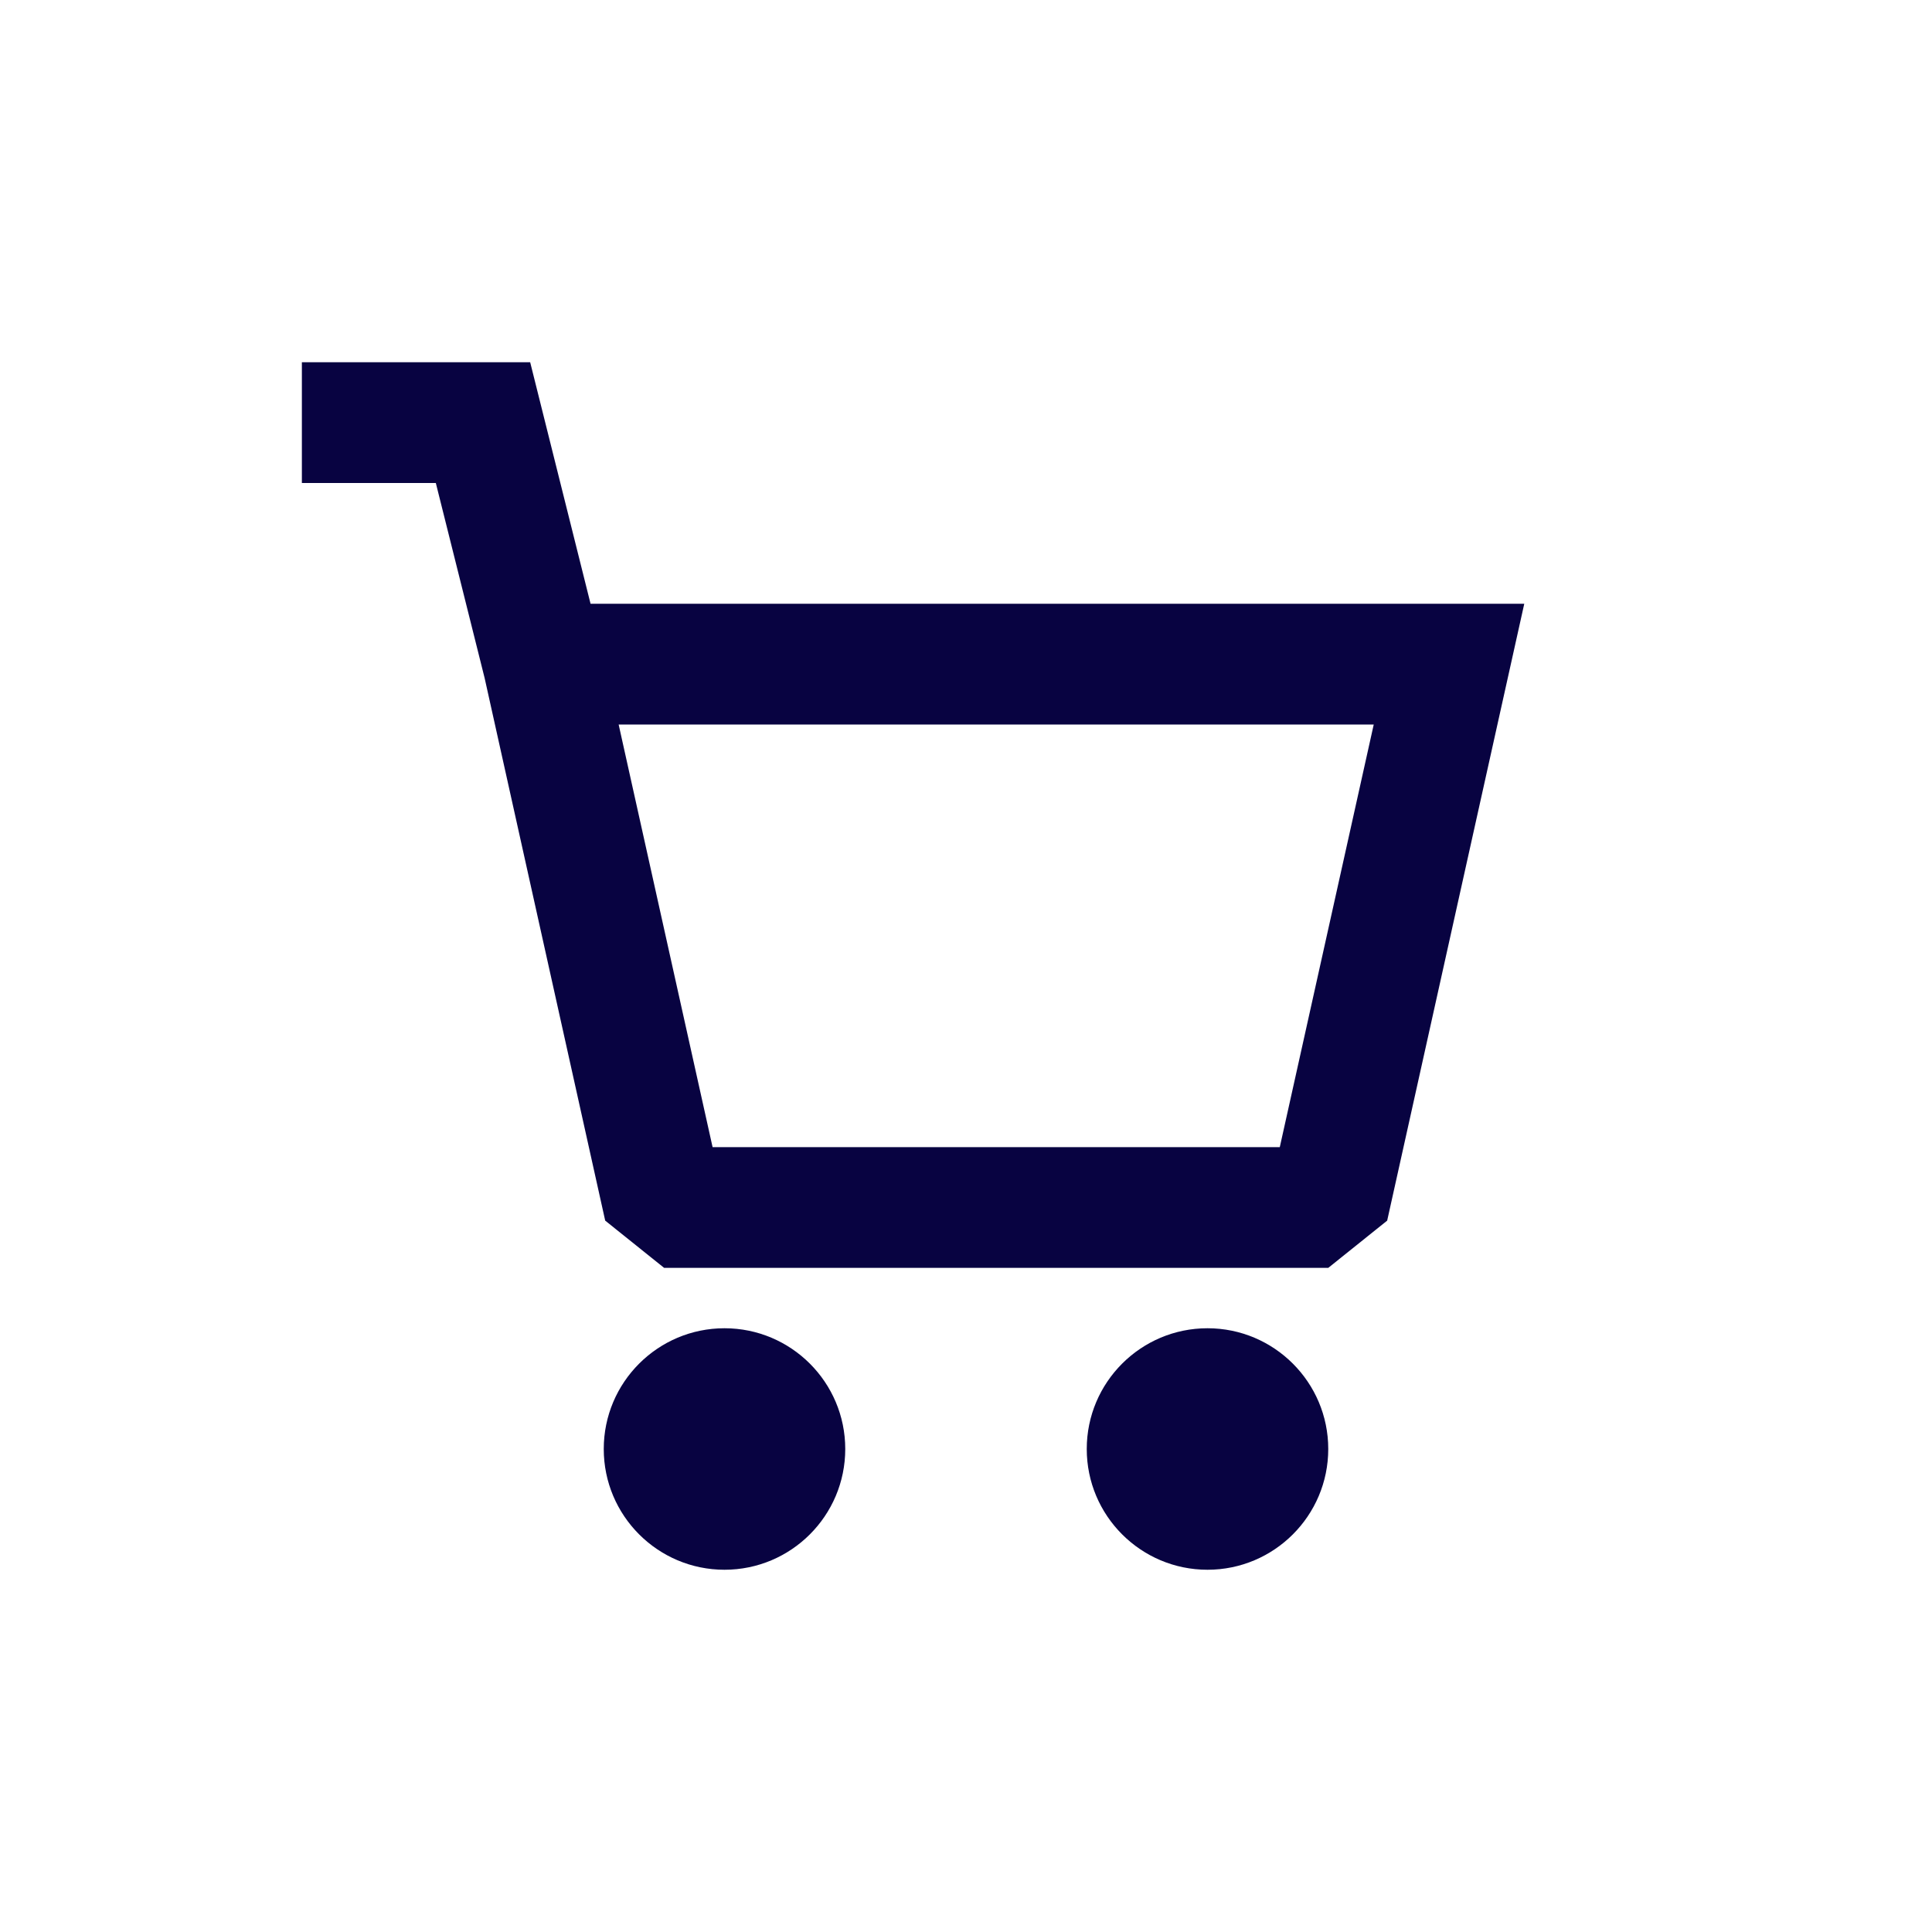
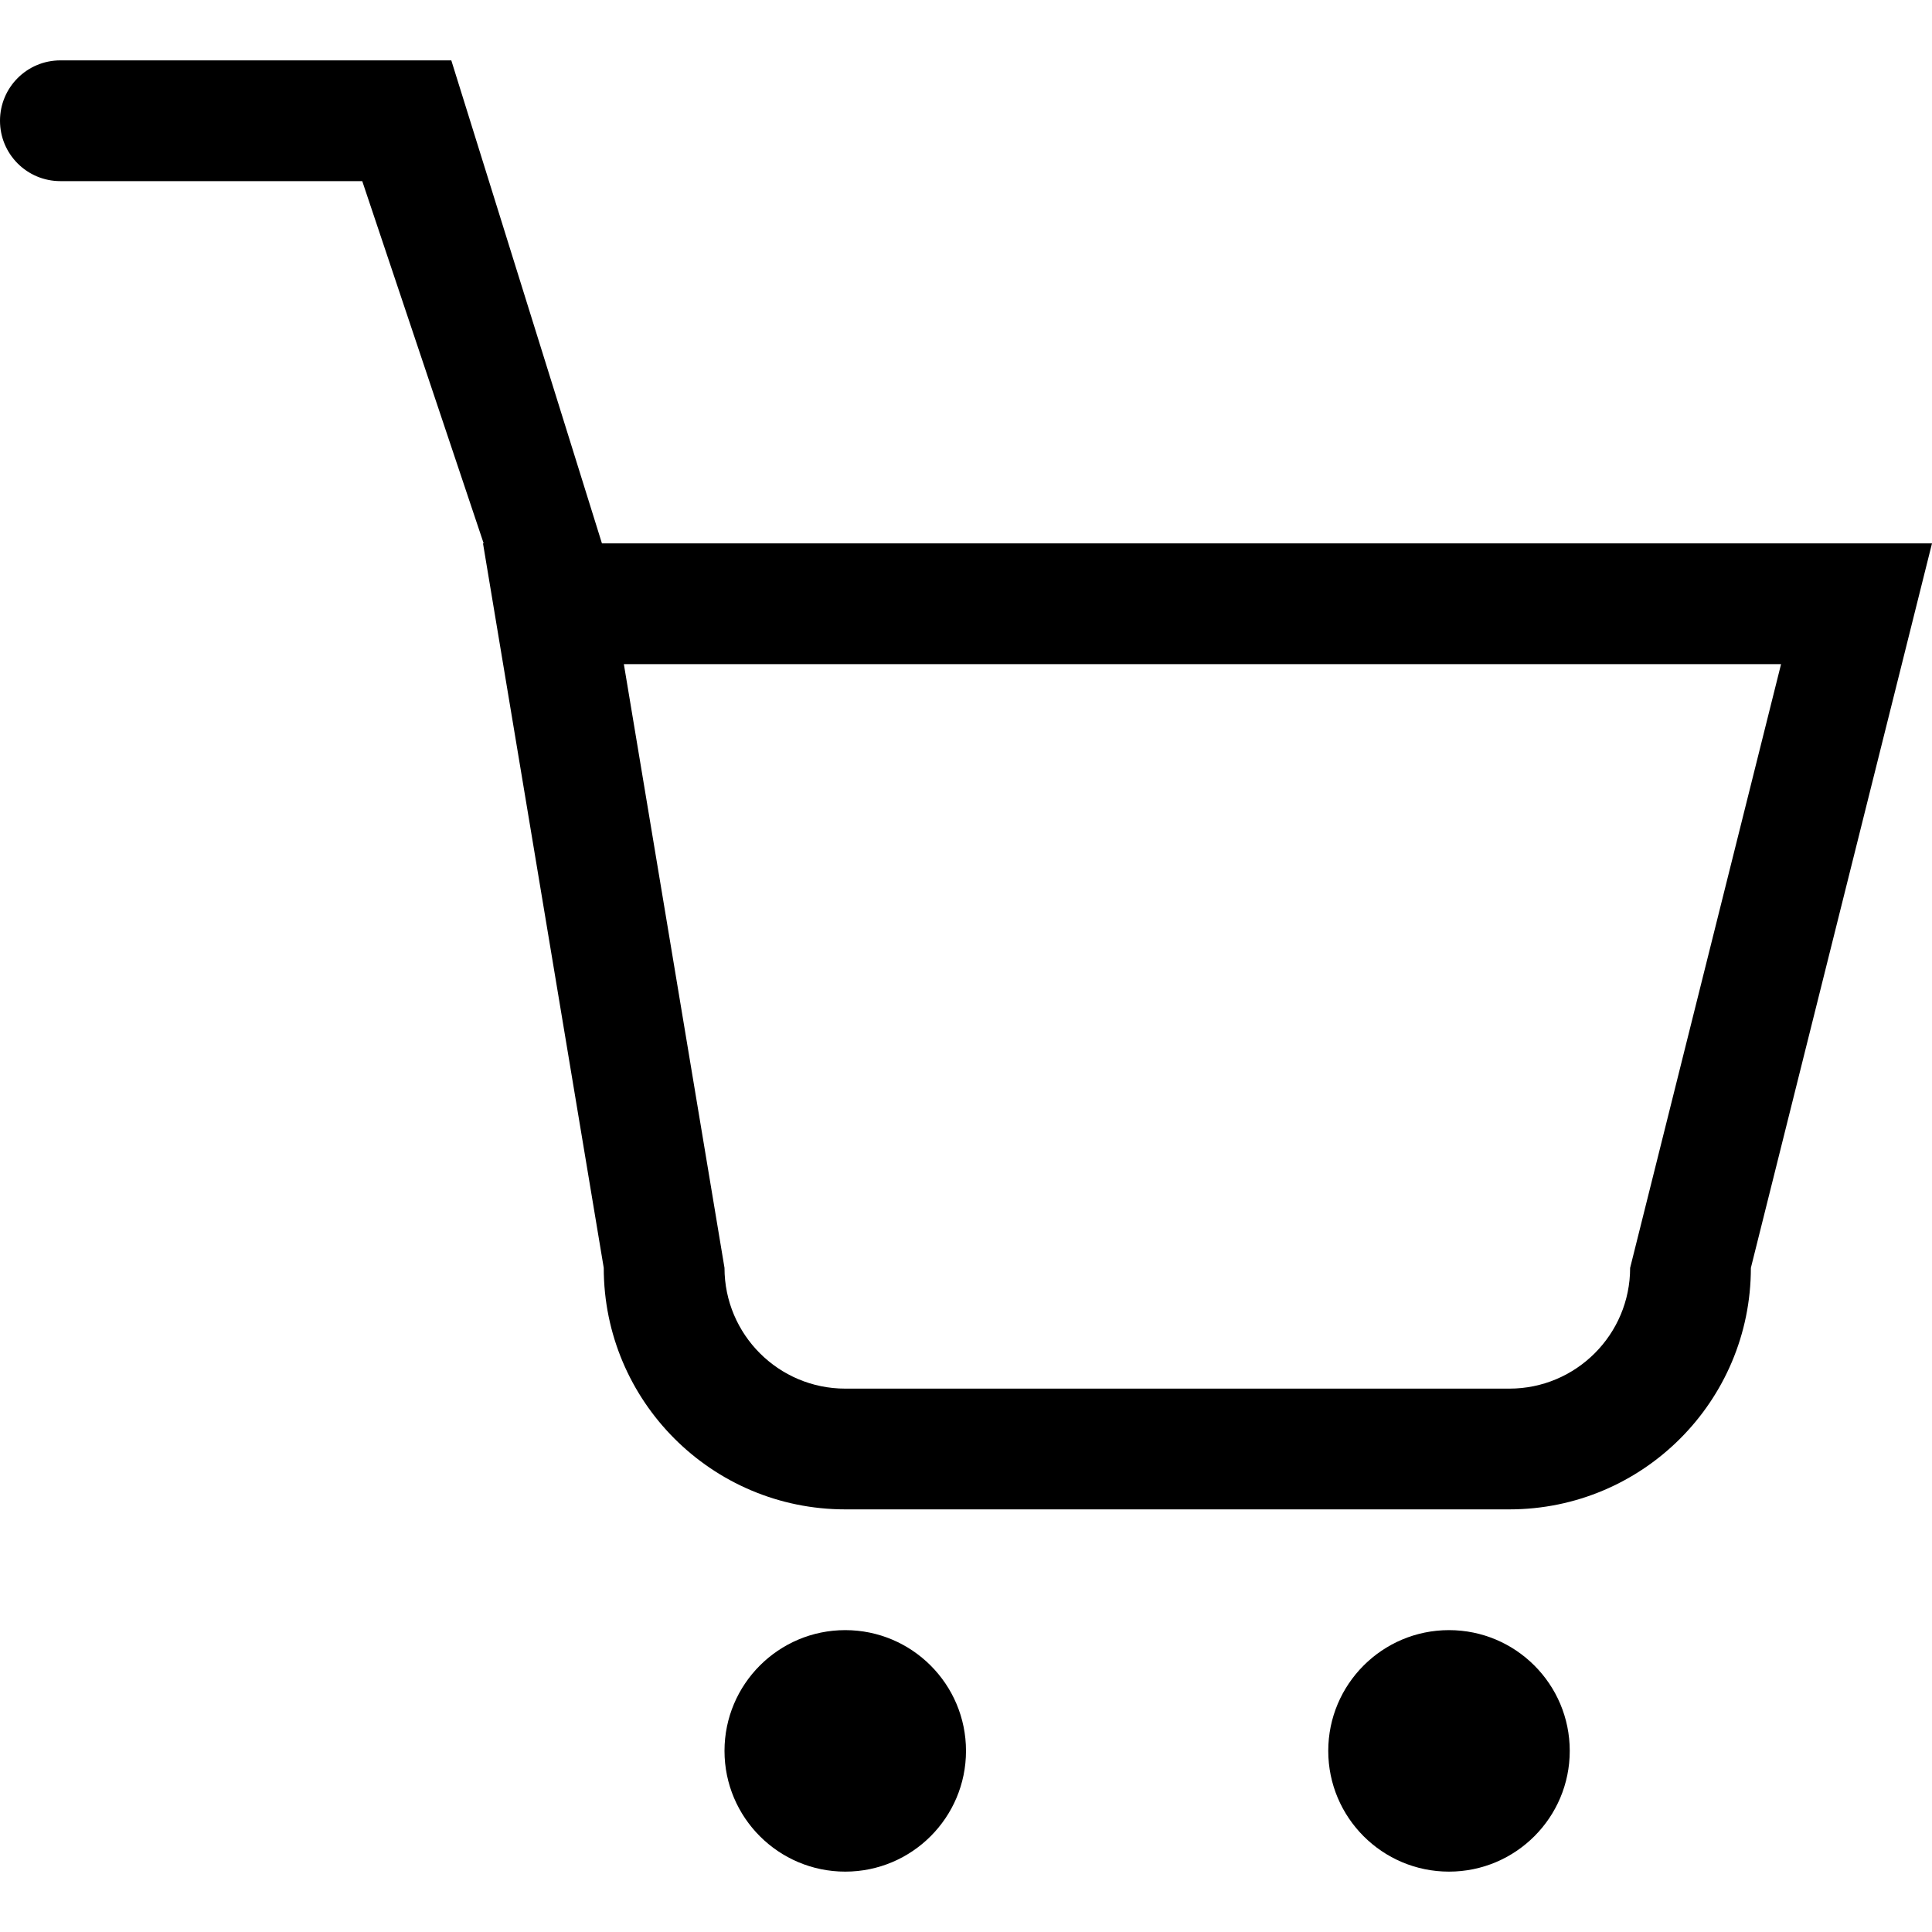
- <svg xmlns="http://www.w3.org/2000/svg" width="800px" height="800px" viewBox="0 0 24 24" fill="none">
-   <path fill-rule="evenodd" clip-rule="evenodd" d="M5.414 6H3.75V4.5H6.586L7.336 7.5H18.935L17.232 15.163L16.5 15.75H8.25L7.518 15.163L6.02 8.422L5.414 6ZM7.685 9L8.852 14.25H15.898L17.065 9H7.685ZM10.5 18C10.5 18.828 9.828 19.5 9 19.5C8.172 19.5 7.5 18.828 7.5 18C7.5 17.172 8.172 16.5 9 16.5C9.828 16.5 10.5 17.172 10.5 18ZM15 19.5C15.828 19.5 16.5 18.828 16.5 18C16.5 17.172 15.828 16.5 15 16.5C14.172 16.5 13.5 17.172 13.5 18C13.5 18.828 14.172 19.5 15 19.5Z" fill="#080341" />
+ <svg xmlns="http://www.w3.org/2000/svg" width="800px" height="800px" viewBox="0 -1 32 32" version="1.1">
+   <defs>
+ 
+ </defs>
+   <g id="Page-1" stroke="none" stroke-width="1" fill="none" fill-rule="evenodd">
+     <g id="Icon-Set" transform="translate(-464, -724)" fill="#000000">
+       <path d="M488,750 C486.896,750 486,750.896 486,752 C486,753.104 486.896,754 488,754 C489.104,754 490,753.104 490,752 C490,750.896 489.104,750 488,750 L488,750 Z M478,750 C476.896,750 476,750.896 476,752 C476,753.104 476.896,754 478,754 C479.104,754 480,753.104 480,752 C480,750.896 479.104,750 478,750 L478,750 Z M491,744 C491,745.104 490.104,746 489,746 L478,746 C476.896,746 476,745.104 476,744 L474.333,734 L493.5,734 L491,744 L491,744 Z M473.97,732 L471.475,724 L465,724 C464.447,724 464,724.448 464,725 C464,725.553 464.447,726 465,726 L470,726 L472.011,732 L472,732 L474,744 C474,746.209 475.791,748 478,748 L489,748 C491.209,748 493,746.209 493,744 L496,732 L473.97,732 L473.97,732 Z" id="cart">
+ 
+ </path>
+     </g>
+   </g>
</svg>
